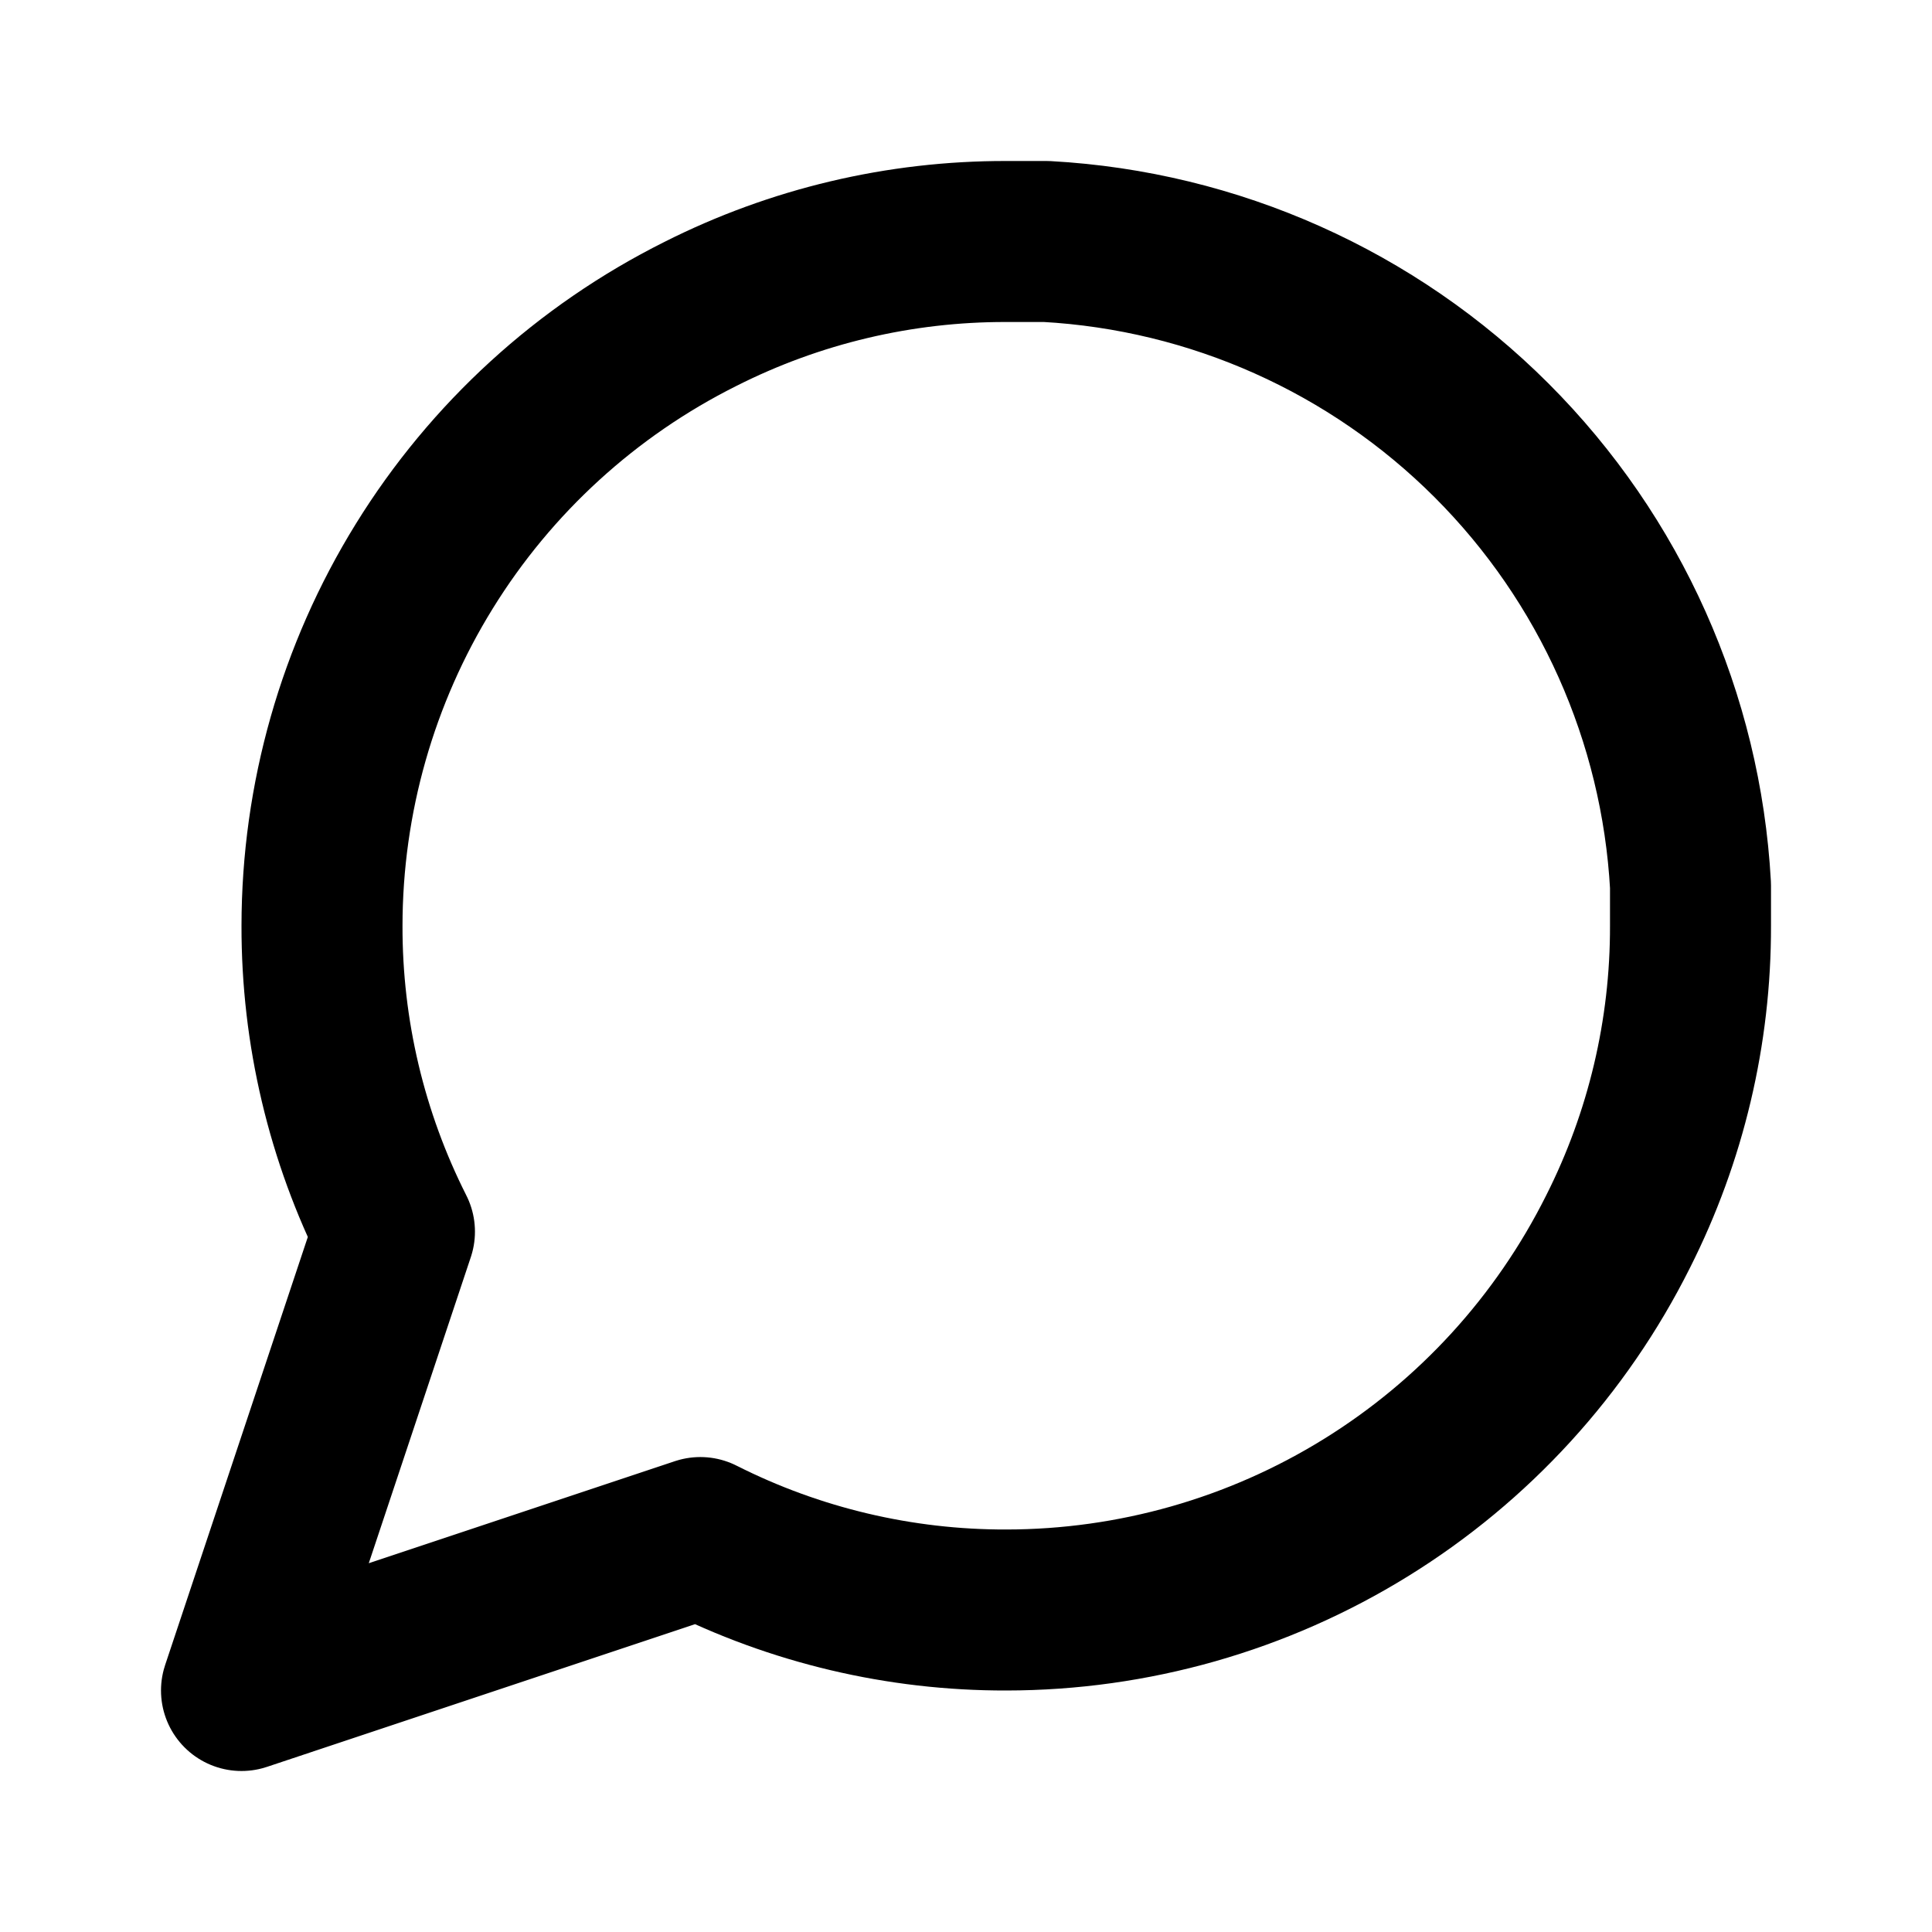
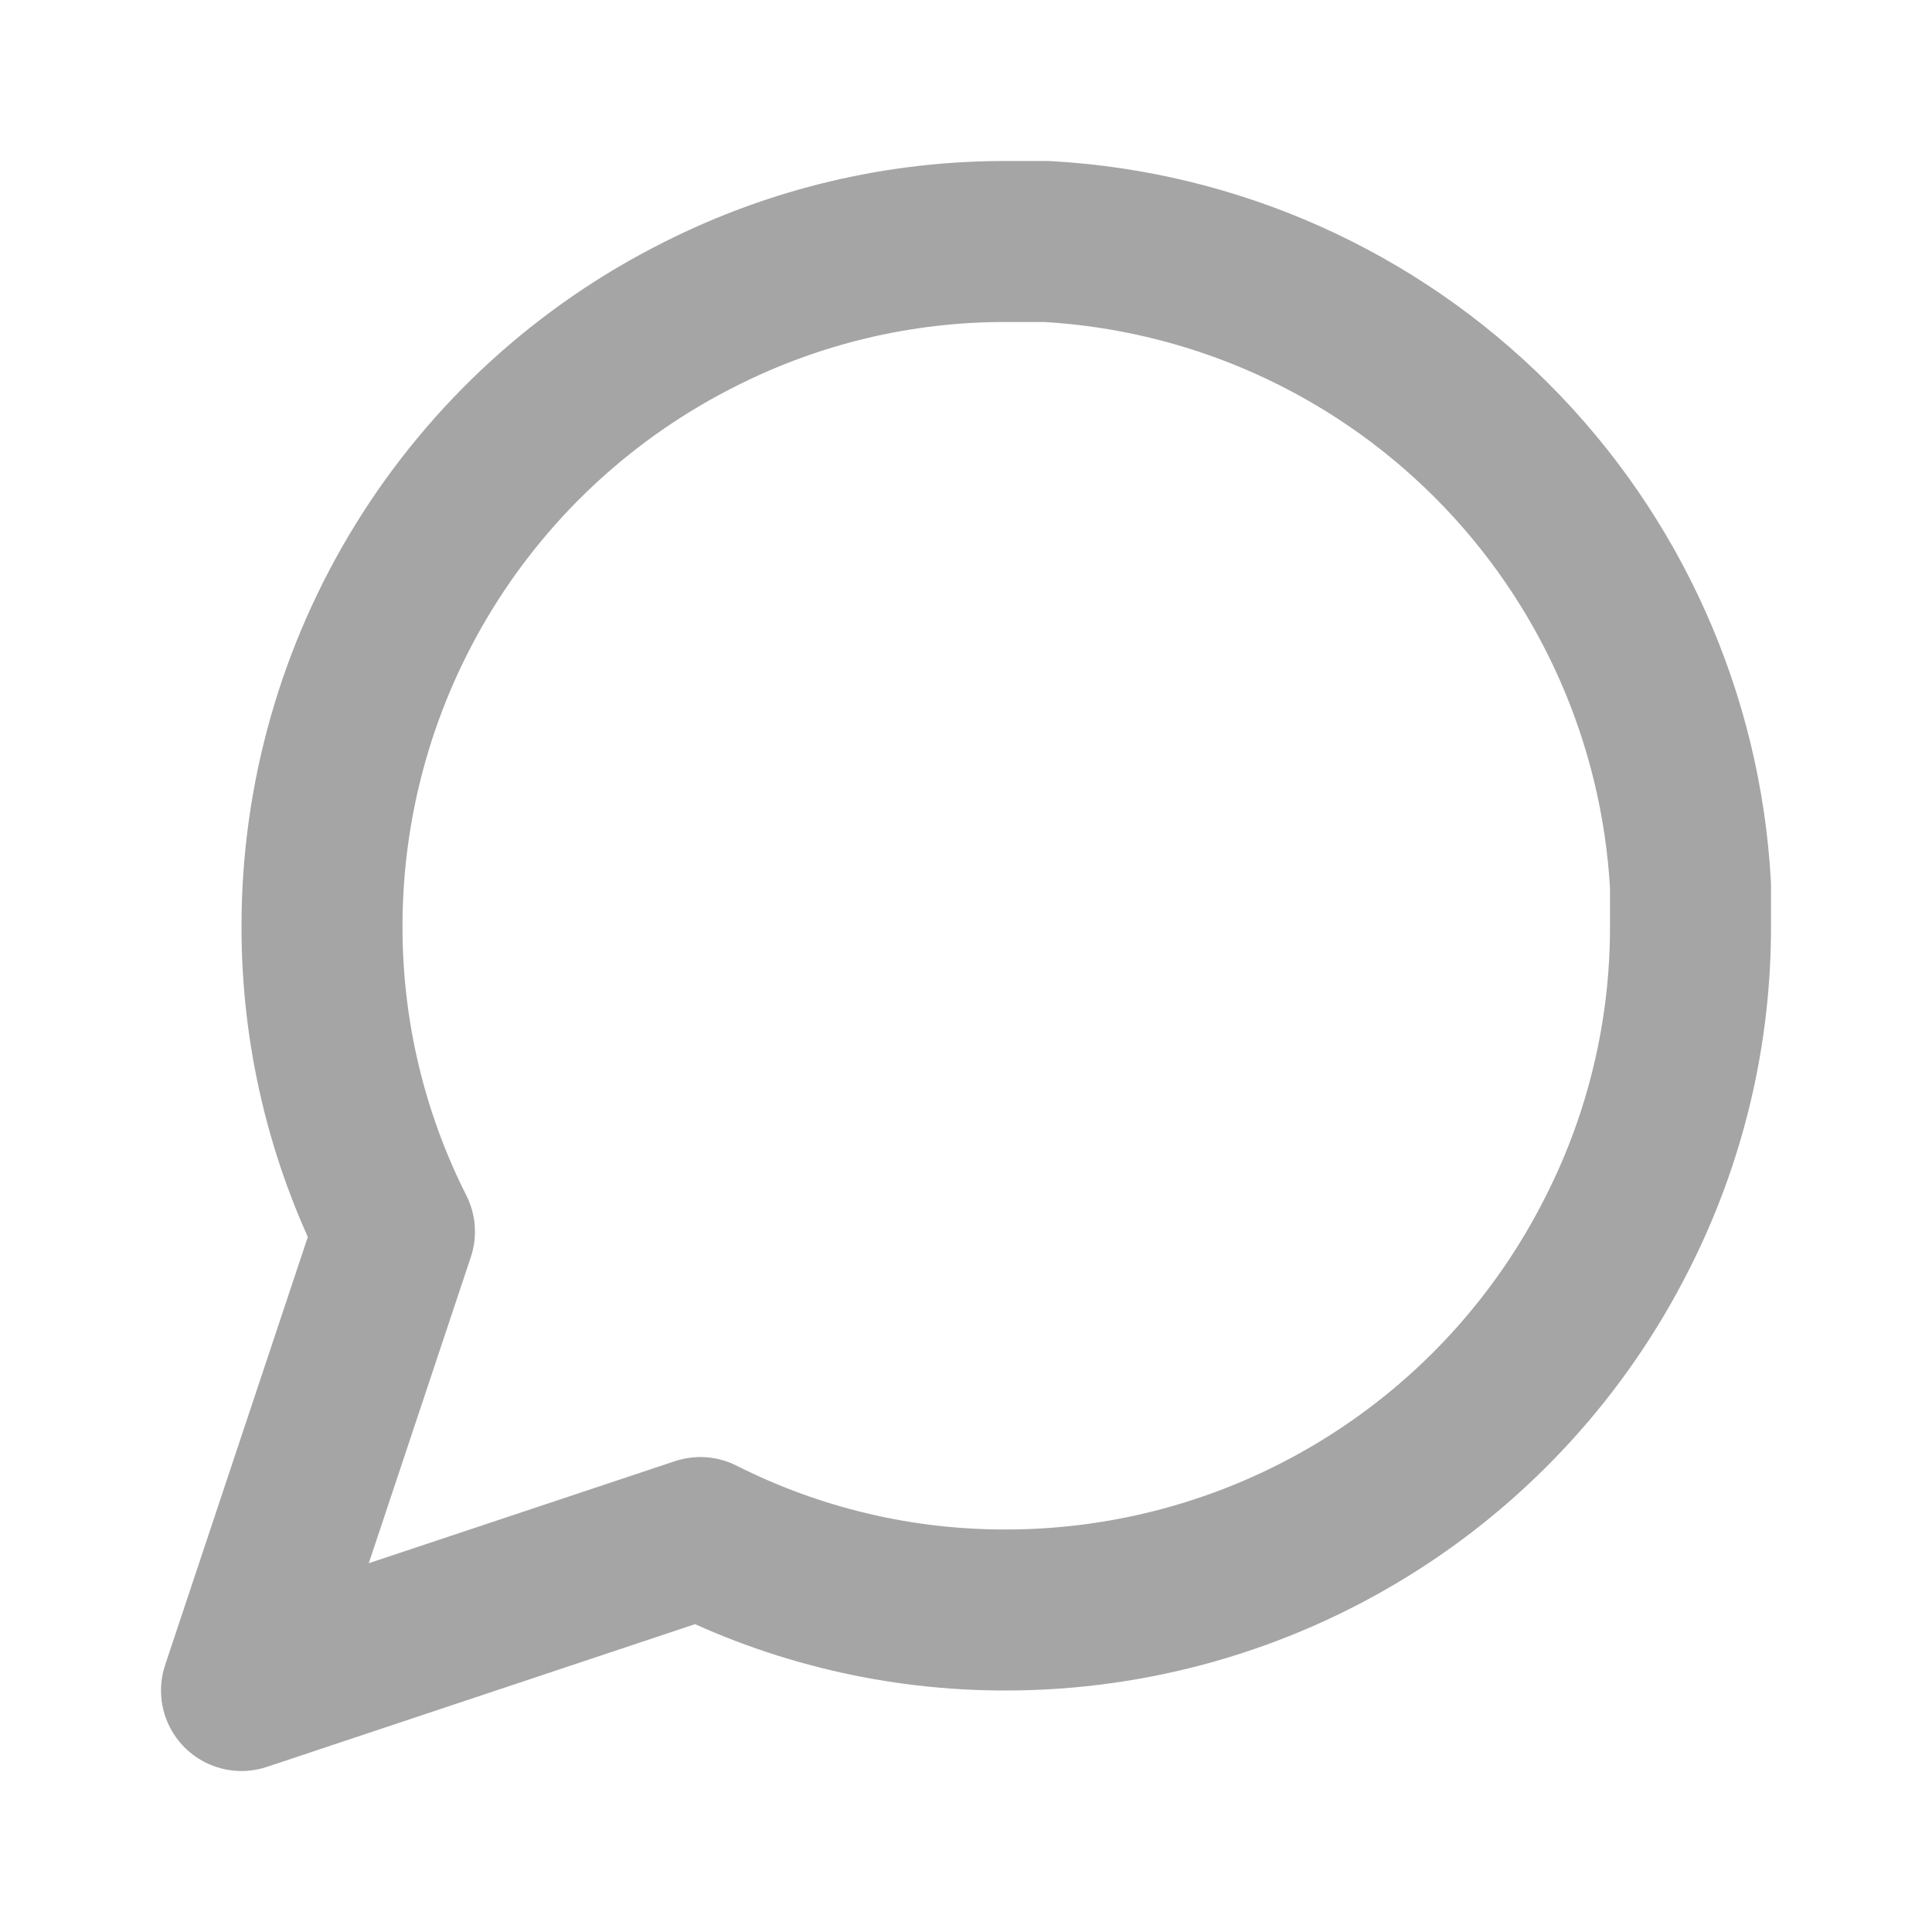
<svg xmlns="http://www.w3.org/2000/svg" width="24" height="24" viewBox="0 0 24 24" fill="none">
-   <path d="M21 11.5C21.003 12.82 20.695 14.122 20.1 15.3C19.394 16.712 18.31 17.899 16.967 18.729C15.625 19.559 14.078 19.999 12.5 20C11.18 20.003 9.878 19.695 8.7 19.1L3 21L4.9 15.3C4.305 14.122 3.997 12.82 4 11.5C4.001 9.922 4.441 8.375 5.271 7.033C6.101 5.69 7.288 4.606 8.7 3.9C9.878 3.305 11.18 2.997 12.5 3H13C15.084 3.115 17.053 3.995 18.529 5.471C20.005 6.947 20.885 8.916 21 11V11.5Z" stroke="black" stroke-width="2" stroke-linecap="round" stroke-linejoin="round" />
+   <path d="M21 11.5C21.003 12.82 20.695 14.122 20.1 15.3C19.394 16.712 18.31 17.899 16.967 18.729C15.625 19.559 14.078 19.999 12.5 20C11.18 20.003 9.878 19.695 8.7 19.1L3 21L4.9 15.3C4.305 14.122 3.997 12.82 4 11.5C4.001 9.922 4.441 8.375 5.271 7.033C6.101 5.69 7.288 4.606 8.7 3.9C9.878 3.305 11.18 2.997 12.5 3H13C15.084 3.115 17.053 3.995 18.529 5.471C20.005 6.947 20.885 8.916 21 11V11.5Z" stroke="#A5A5A5" stroke-width="2" stroke-linecap="round" stroke-linejoin="round" />
</svg>
